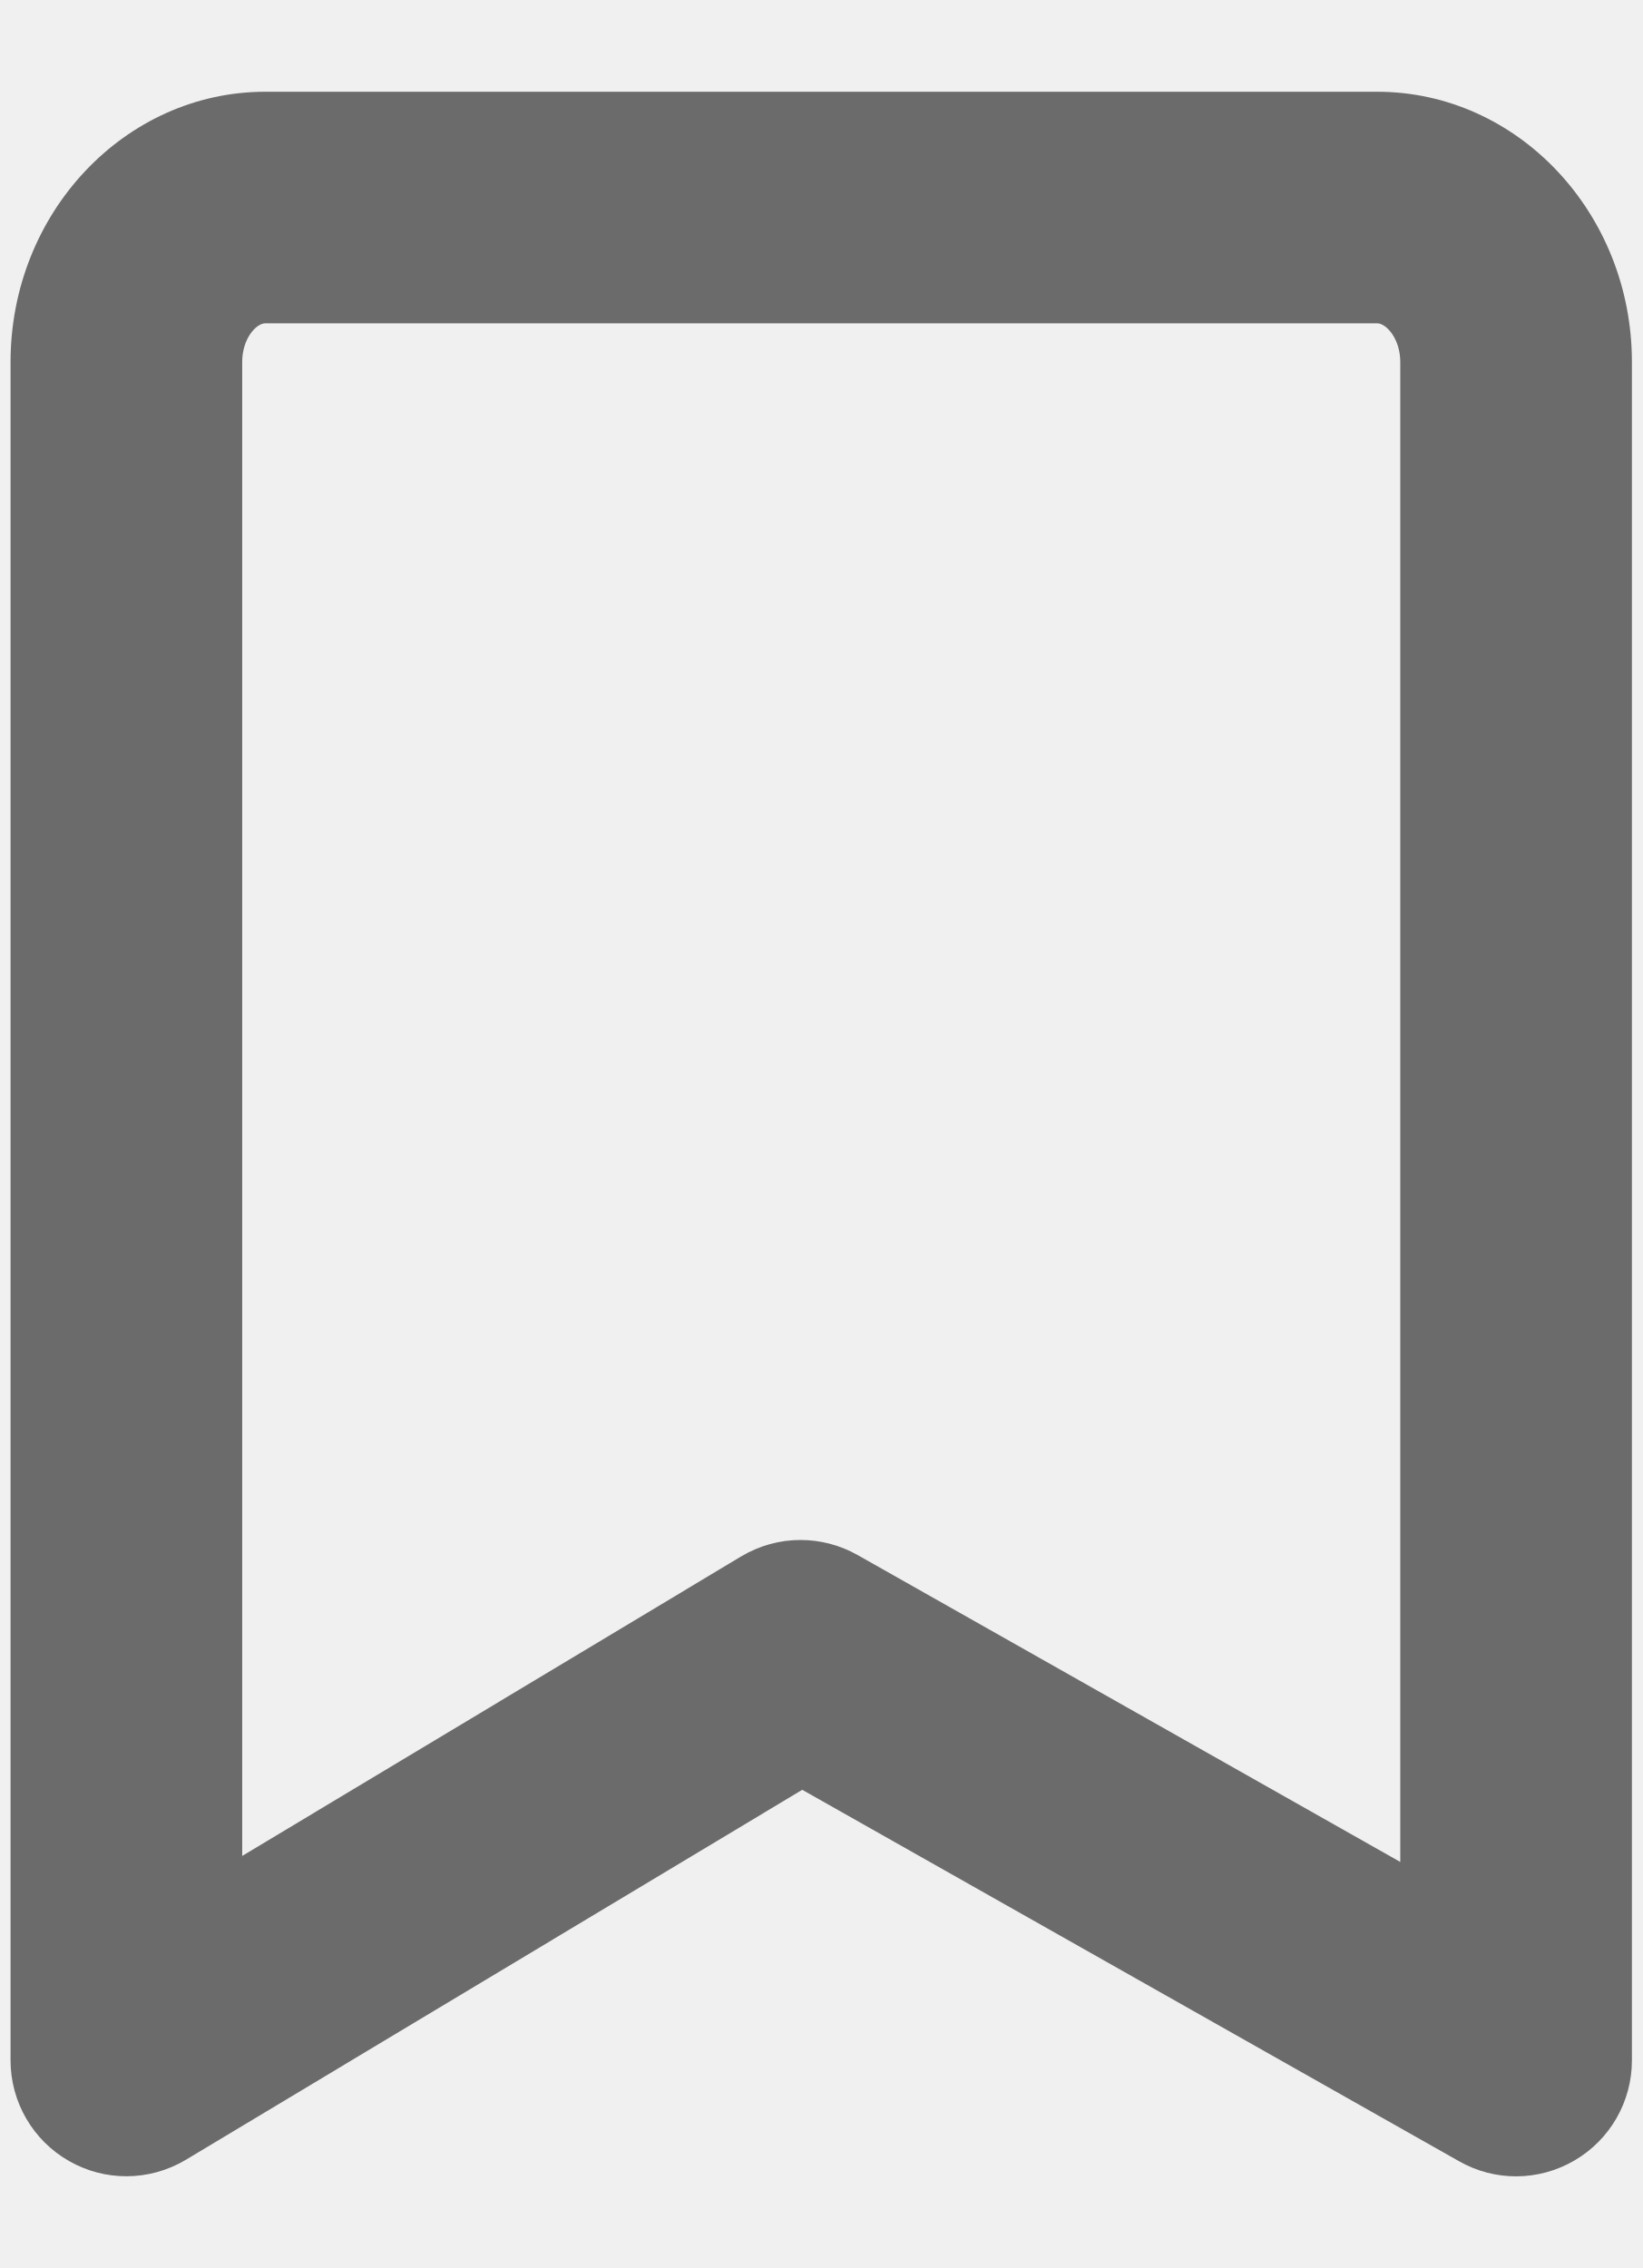
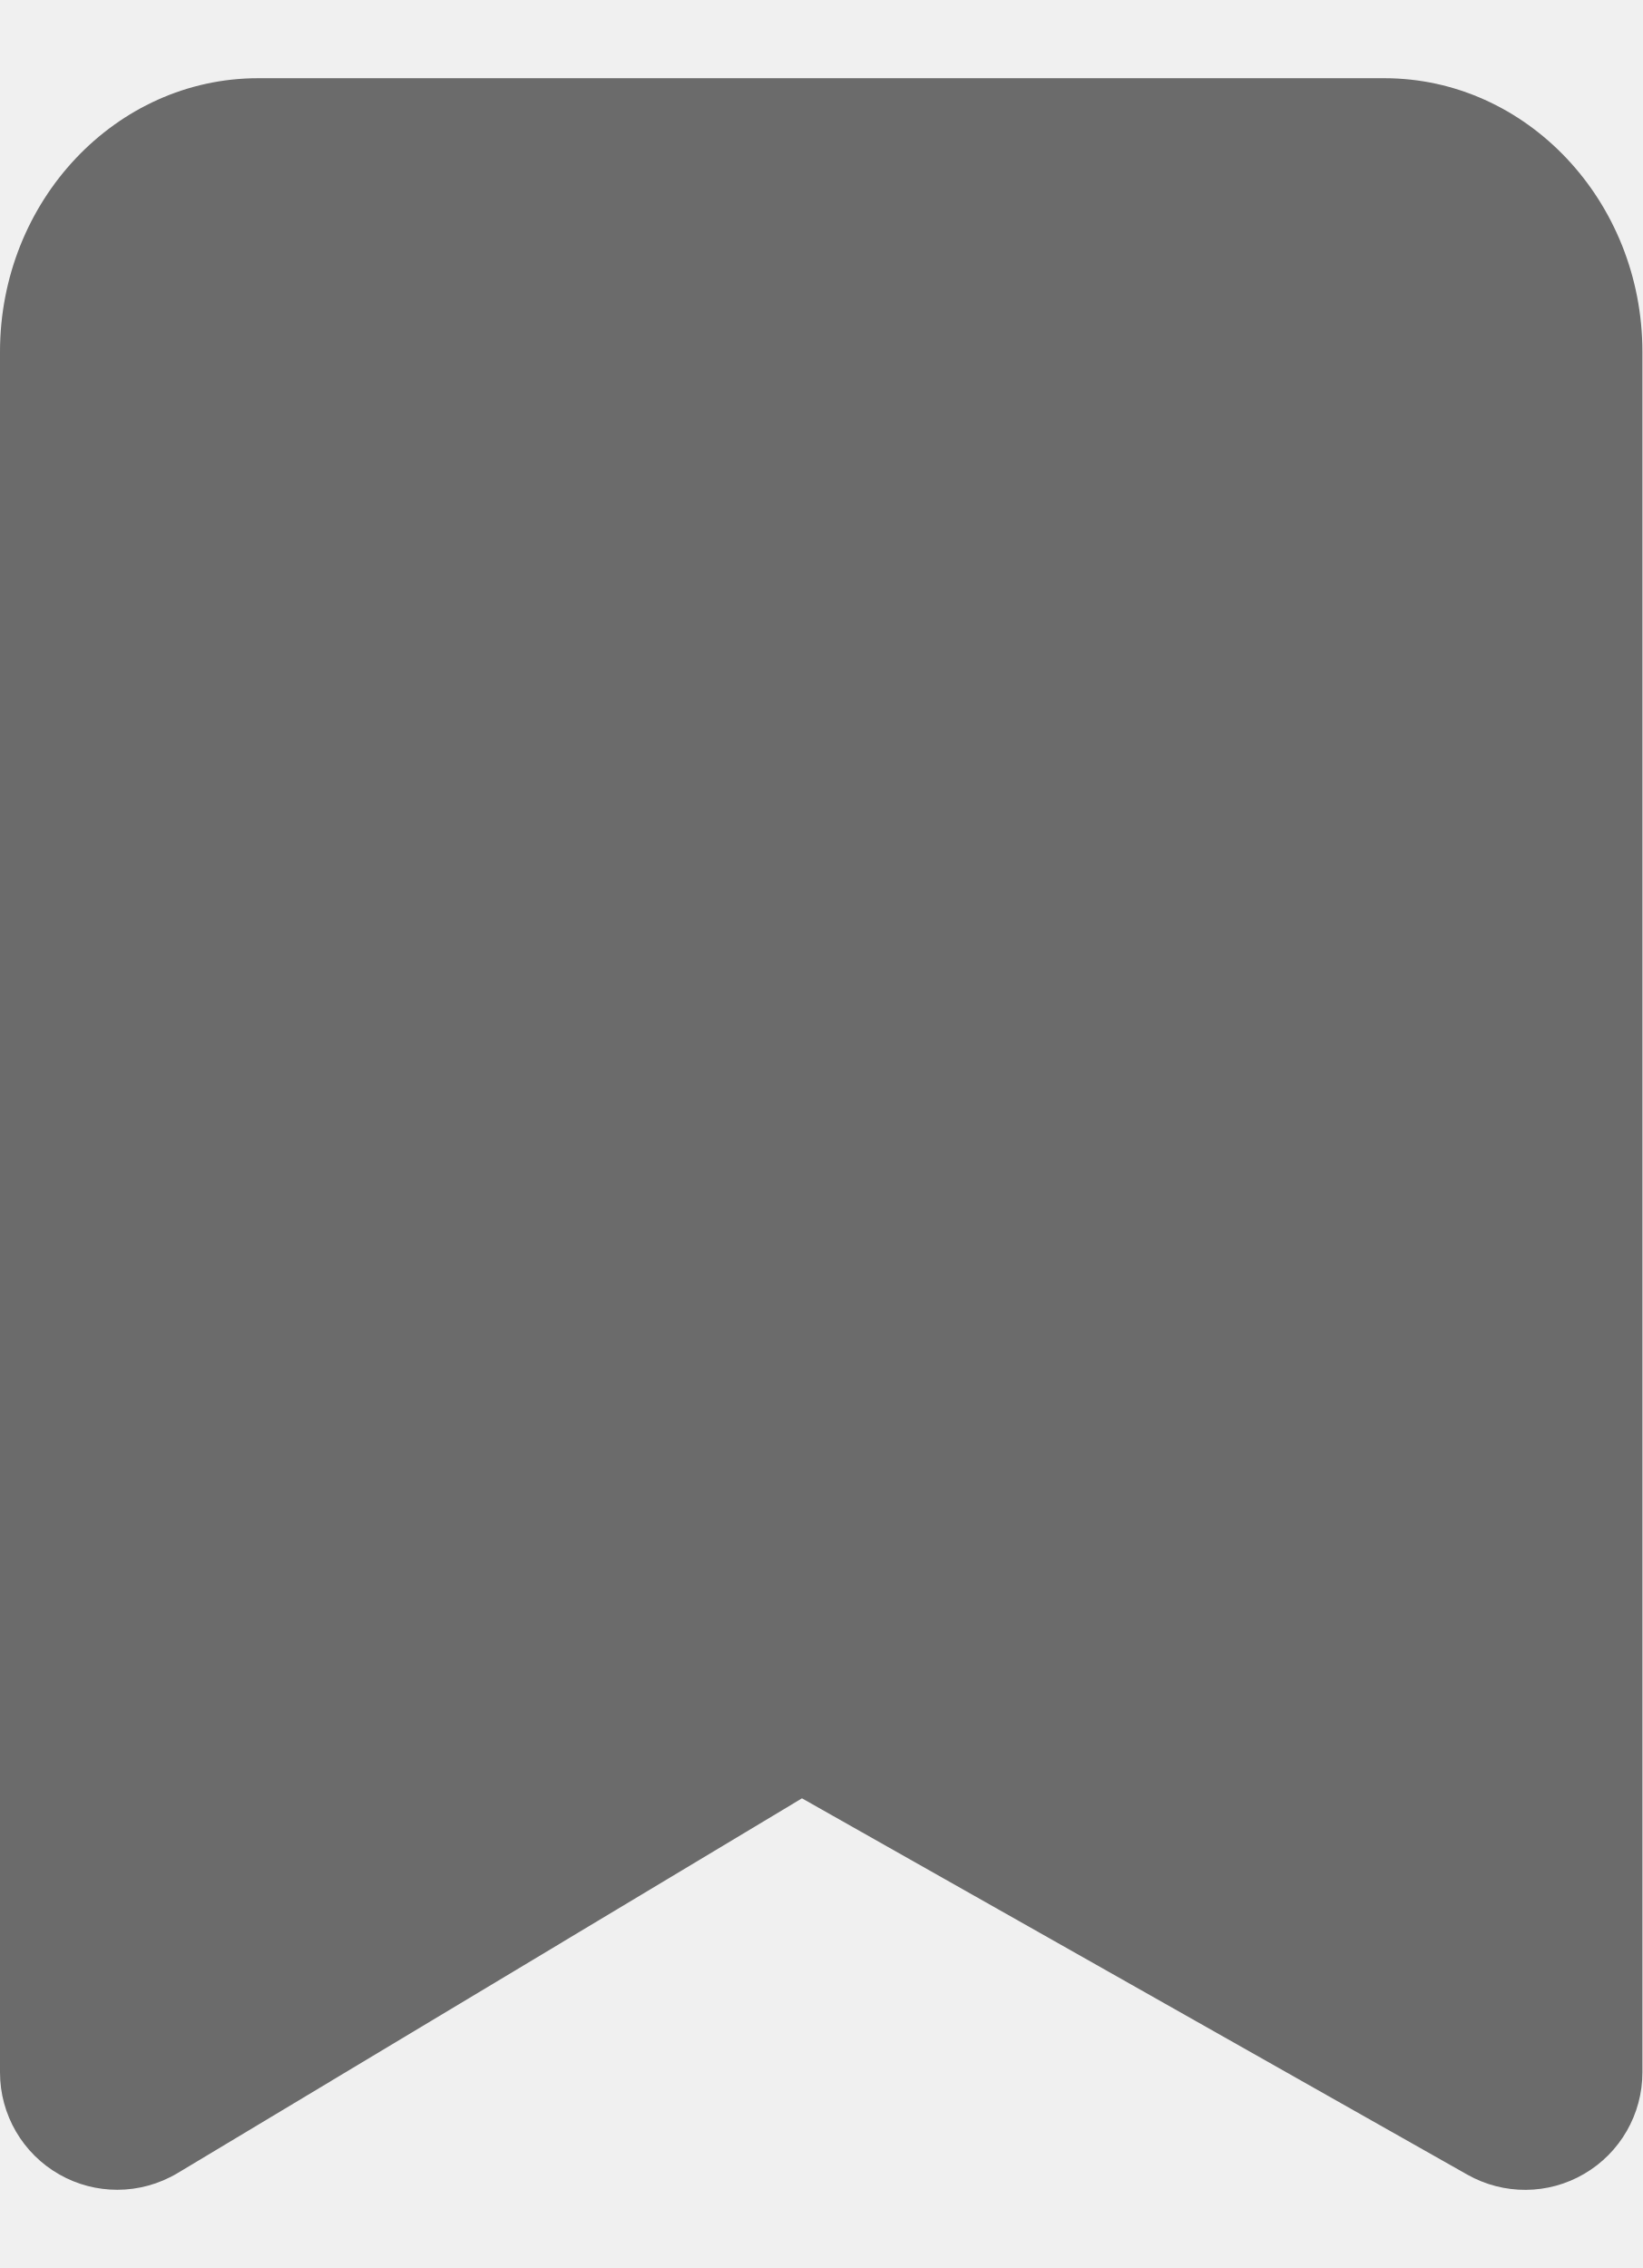
- <svg xmlns="http://www.w3.org/2000/svg" xmlns:xlink="http://www.w3.org/1999/xlink" width="21px" height="29px" viewBox="0 0 26 34" version="1.1">
+ <svg xmlns="http://www.w3.org/2000/svg" xmlns:xlink="http://www.w3.org/1999/xlink" width="21px" height="29px" viewBox="0 0 14 18" version="1.1">
  <defs>
-     <path d="M21.672,28.427 C21.982,28.427 22.294,28.506 22.574,28.664 L31.167,33.524 L31.167,9.779 C31.167,9.41 30.945,9.166 30.801,9.166 L13.201,9.166 C13.054,9.166 12.834,9.41 12.834,9.779 L12.834,33.429 L20.728,28.69 C21.02,28.515 21.346,28.427 21.672,28.427 M11.001,38.5 C10.689,38.5 10.377,38.421 10.097,38.261 C9.523,37.937 9.167,37.326 9.167,36.666 L9.167,9.779 C9.167,7.419 10.977,5.5 13.201,5.5 L30.801,5.5 C33.024,5.5 34.834,7.419 34.834,9.779 L34.834,36.666 C34.834,37.319 34.487,37.922 33.925,38.25 C33.36,38.58 32.667,38.586 32.099,38.263 L21.7,32.382 L11.943,38.239 C11.653,38.412 11.327,38.5 11.001,38.5" id="path-1" />
+     <path d="M6,21 C5.83,21 5.66,20.957 5.507,20.87 C5.194,20.693 5,20.36 5,20 L5,5.333 C5,4.047 5.987,3 7.2,3 L16.8,3 C18.013,3 19,4.047 19,5.333 L19,20 C19,20.355 18.811,20.685 18.504,20.864 C18.197,21.044 17.818,21.046 17.508,20.871 L11.836,17.663 L6.515,20.857 C6.356,20.952 6.178,21 6,21" id="path-1" />
  </defs>
  <g id="Page-1" stroke="none" stroke-width="1" fill="none" fill-rule="evenodd">
-     <g id="Home-screen" transform="translate(-338, -140)">
-       <g id="Card" transform="translate(20, 135)">
-         <g id="bookmark" transform="translate(309, 0)">
-           <mask id="mask-2" fill="white">
-             <use xlink:href="#path-1" />
-           </mask>
-           <use id="🎨-Icon-Сolor" fill="#6B6B6B" fill-rule="evenodd" xlink:href="#path-1" />
-         </g>
+     <g id="Second-screen" transform="translate(-377, -616)">
+       <g id="Background" />
+       <g id="bookmark-fill" transform="translate(372, 613)">
+         <mask id="mask-2" fill="white">
+           <use xlink:href="#path-1" />
+         </mask>
+         <use id="🎨-Icon-Сolor" fill="#6B6B6B" fill-rule="nonzero" xlink:href="#path-1" />
      </g>
    </g>
  </g>
</svg>
